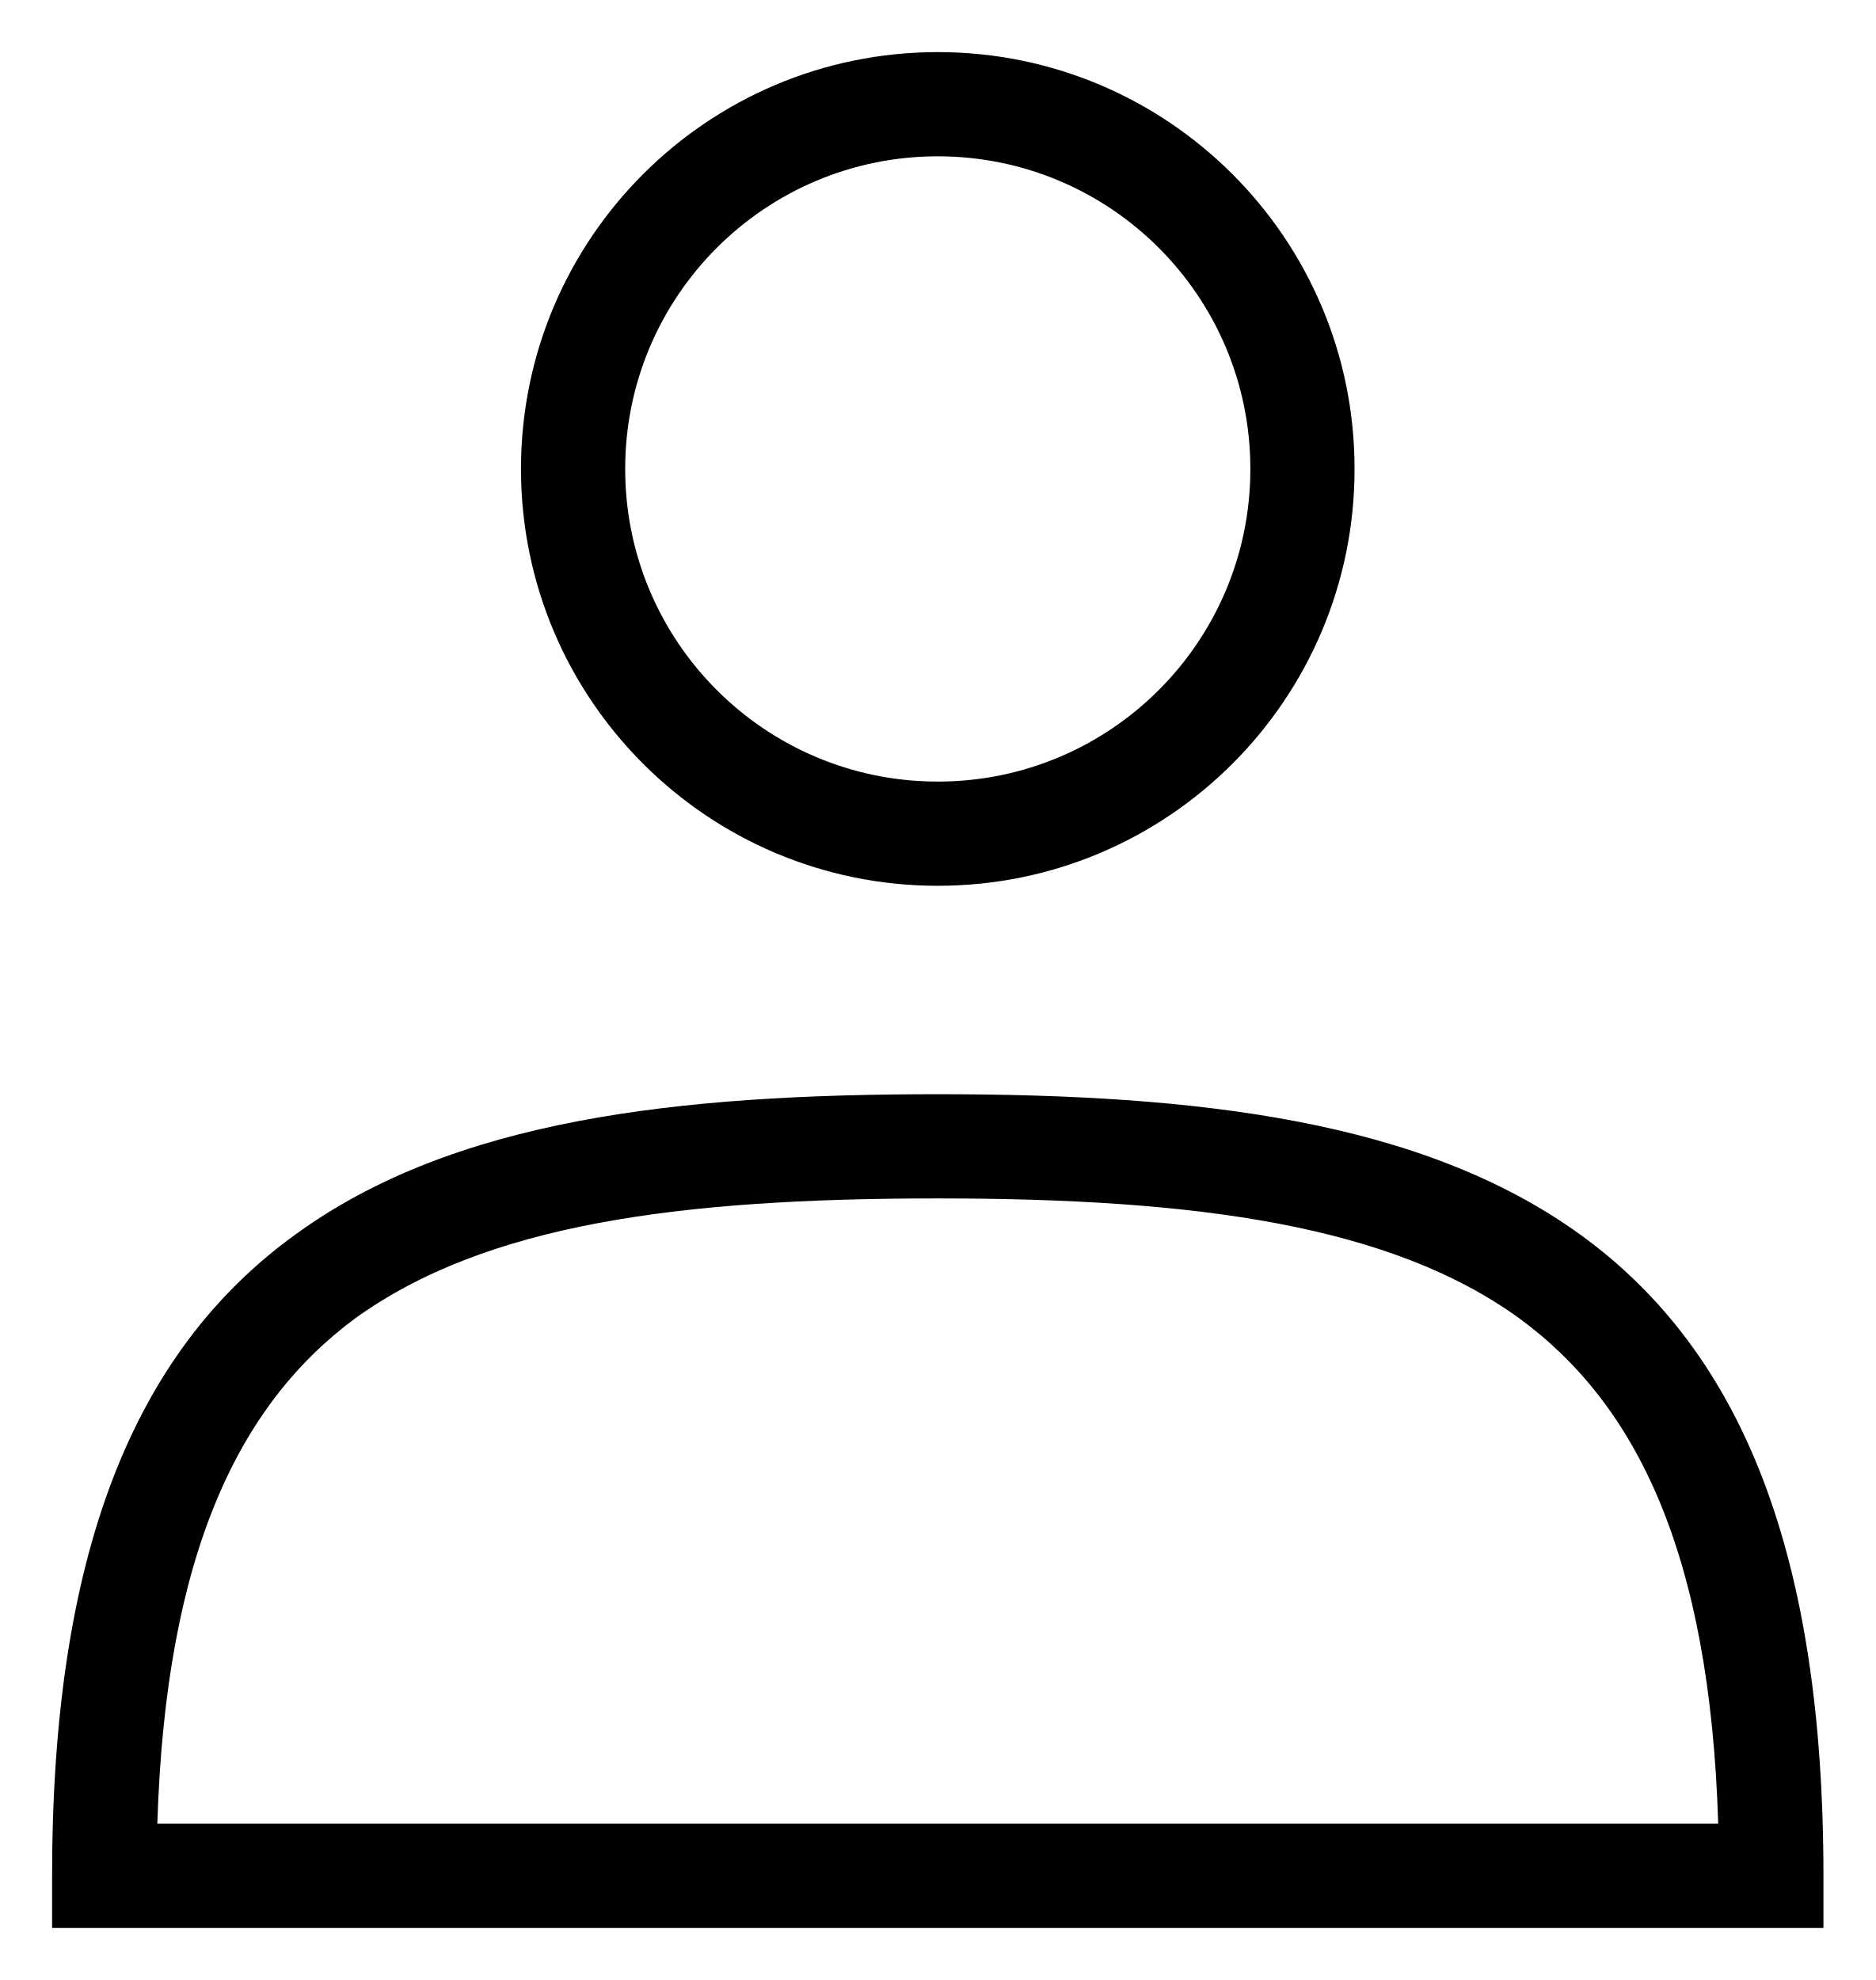
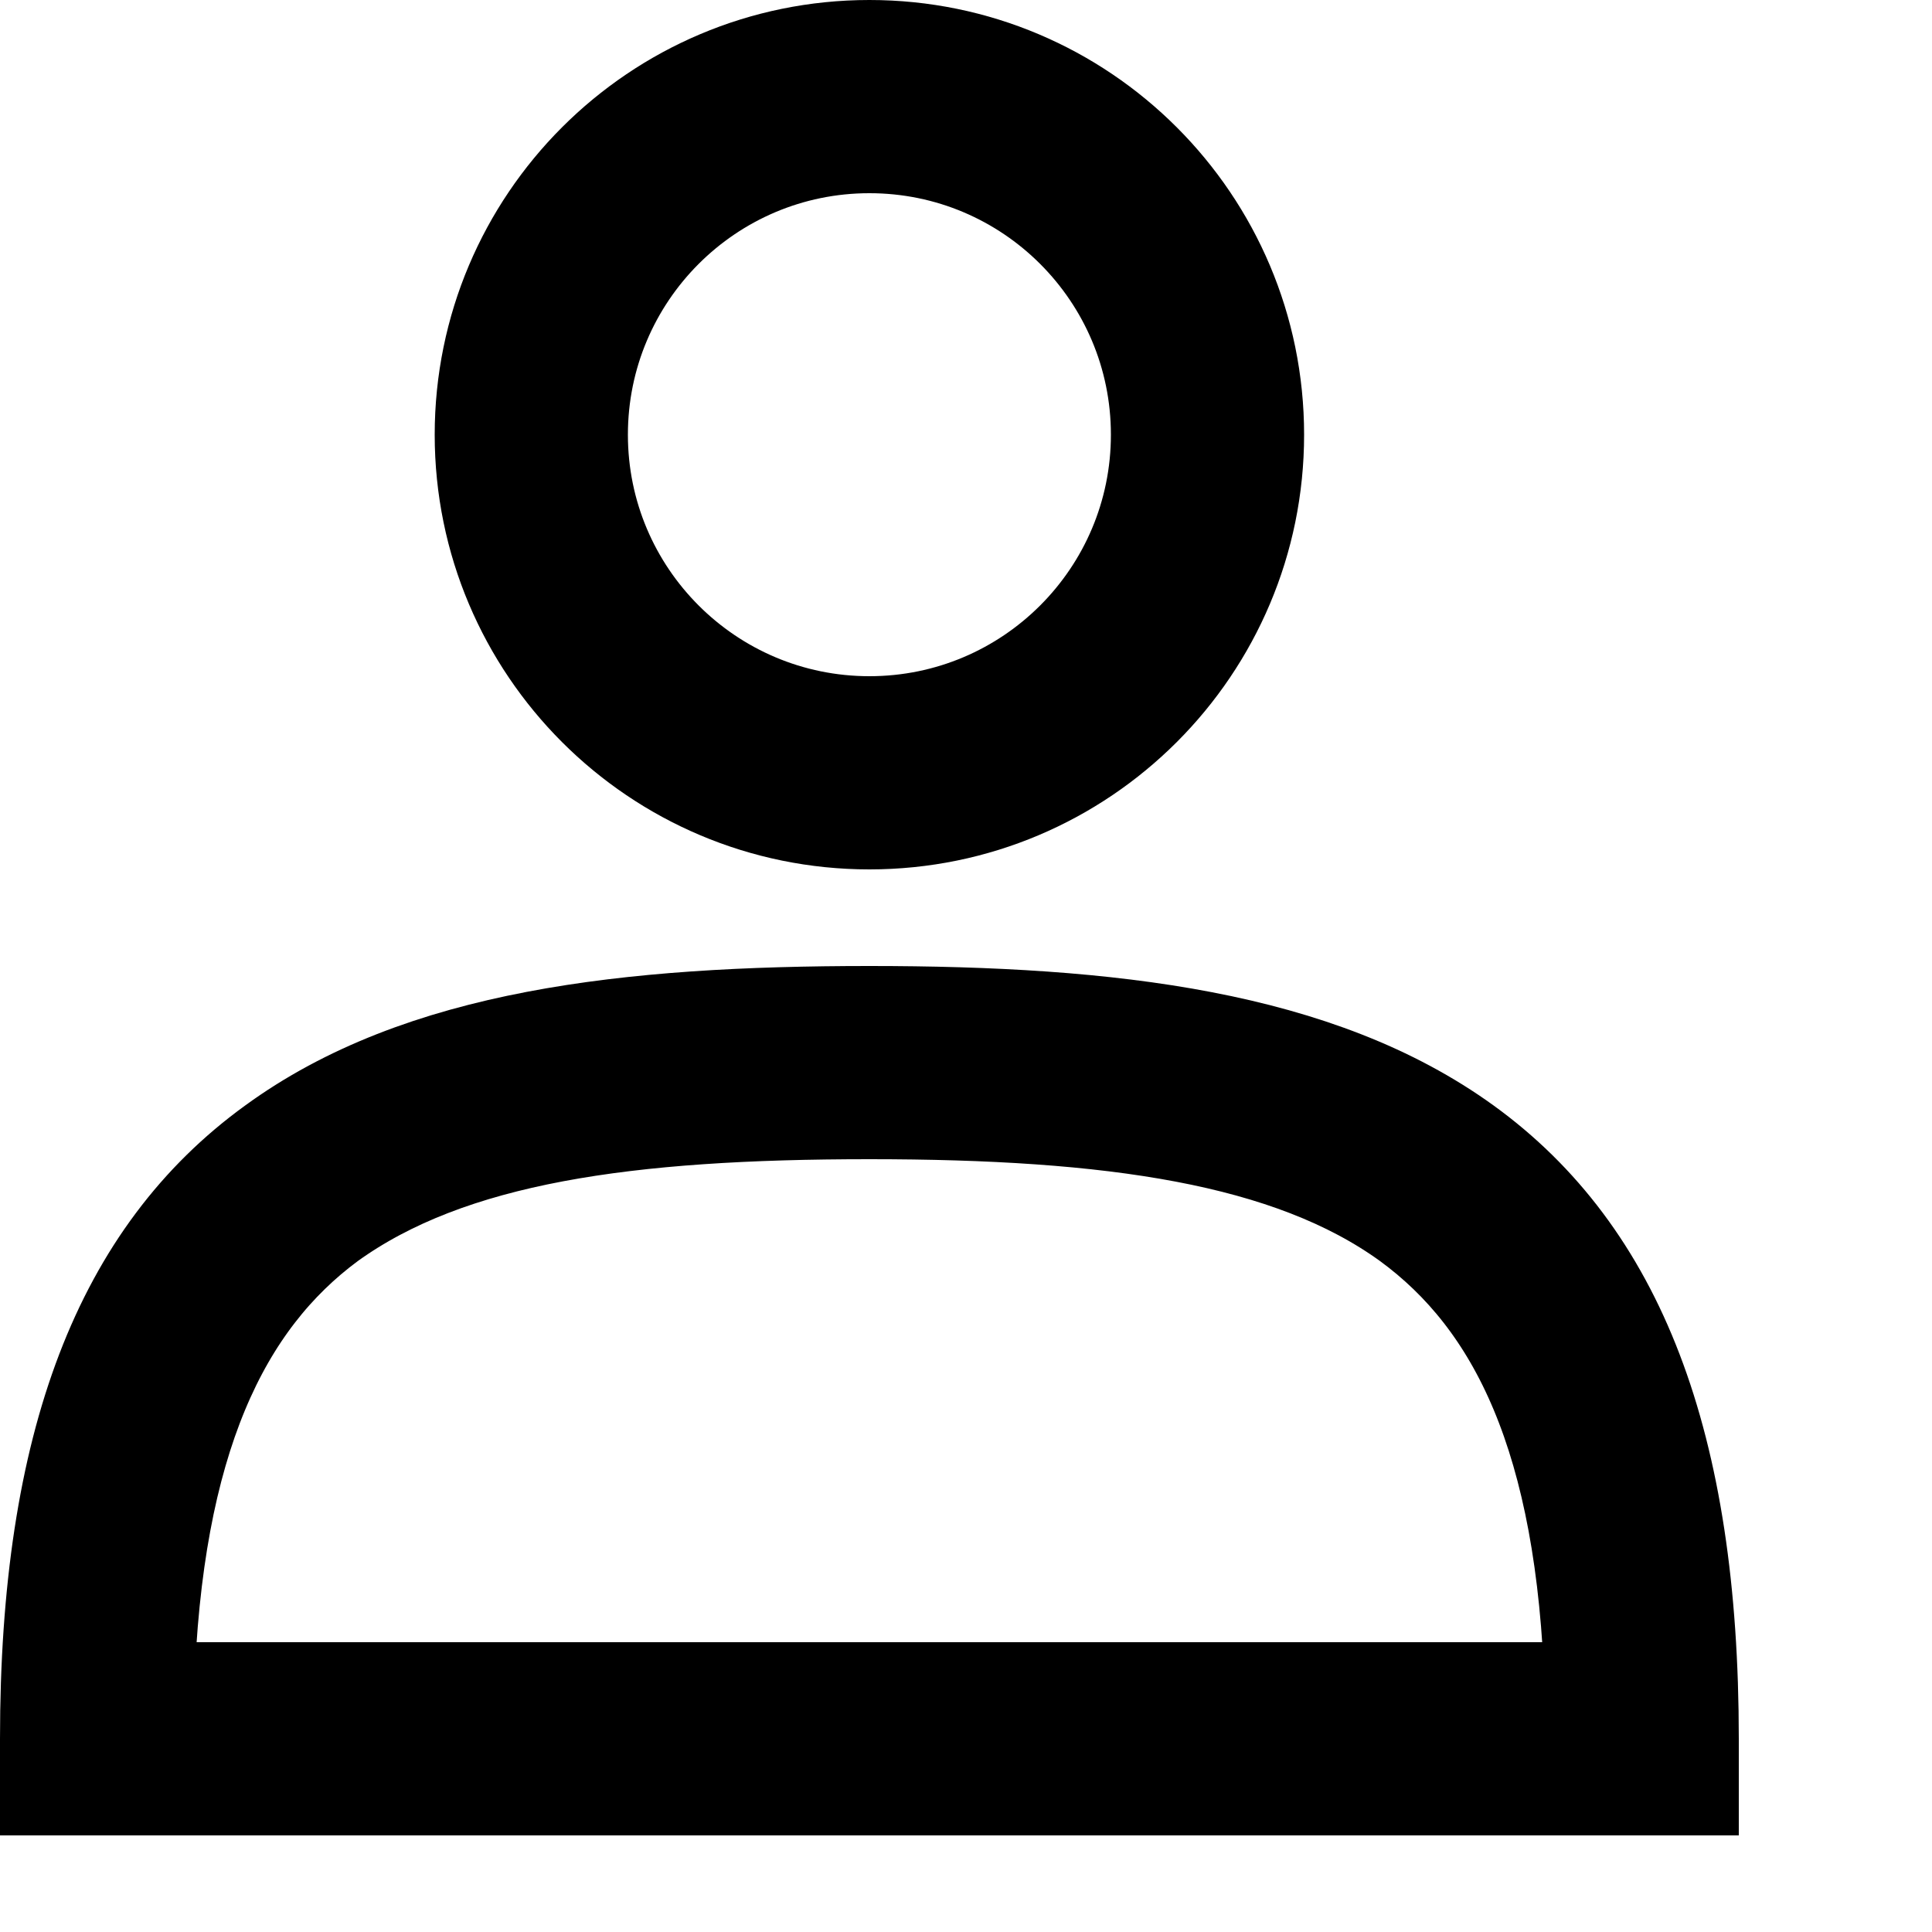
- <svg xmlns="http://www.w3.org/2000/svg" fill="none" class="icon icon-account" viewBox="0 0 18 19">
-   <path fill="currentColor" fill-rule="evenodd" d="M6 4.5a3 3 0 1 1 6 0 3 3 0 0 1-6 0m3-4a4 4 0 1 0 0 8 4 4 0 0 0 0-8m5.58 12.15c1.12.82 1.83 2.24 1.91 4.85H1.51c.08-2.6.79-4.03 1.9-4.85C4.66 11.75 6.5 11.5 9 11.5s4.35.26 5.58 1.15M9 10.5c-2.5 0-4.65.24-6.17 1.35C1.27 12.98.5 14.93.5 18v.5h17V18c0-3.07-.77-5.02-2.33-6.15-1.52-1.1-3.67-1.35-6.17-1.35" clip-rule="evenodd" />
+ <svg xmlns="http://www.w3.org/2000/svg" fill="none" class="icon icon-account" viewBox="0 0 20 20" style="width: 28px; height: 28px;">
+   <path fill="currentColor" stroke="currentColor" stroke-width="1" fill-rule="evenodd" d="M6 4.5a3 3 0 1 1 6 0 3 3 0 0 1-6 0m3-4a4 4 0 1 0 0 8 4 4 0 0 0 0-8m5.58 12.15c1.12.82 1.83 2.24 1.91 4.85H1.51c.08-2.6.79-4.03 1.9-4.85C4.66 11.75 6.5 11.5 9 11.5s4.35.26 5.58 1.15M9 10.5c-2.5 0-4.65.24-6.17 1.35C1.27 12.98.5 14.93.5 18v.5h17V18c0-3.07-.77-5.02-2.33-6.15-1.52-1.1-3.67-1.35-6.17-1.35" clip-rule="evenodd" />
</svg>
